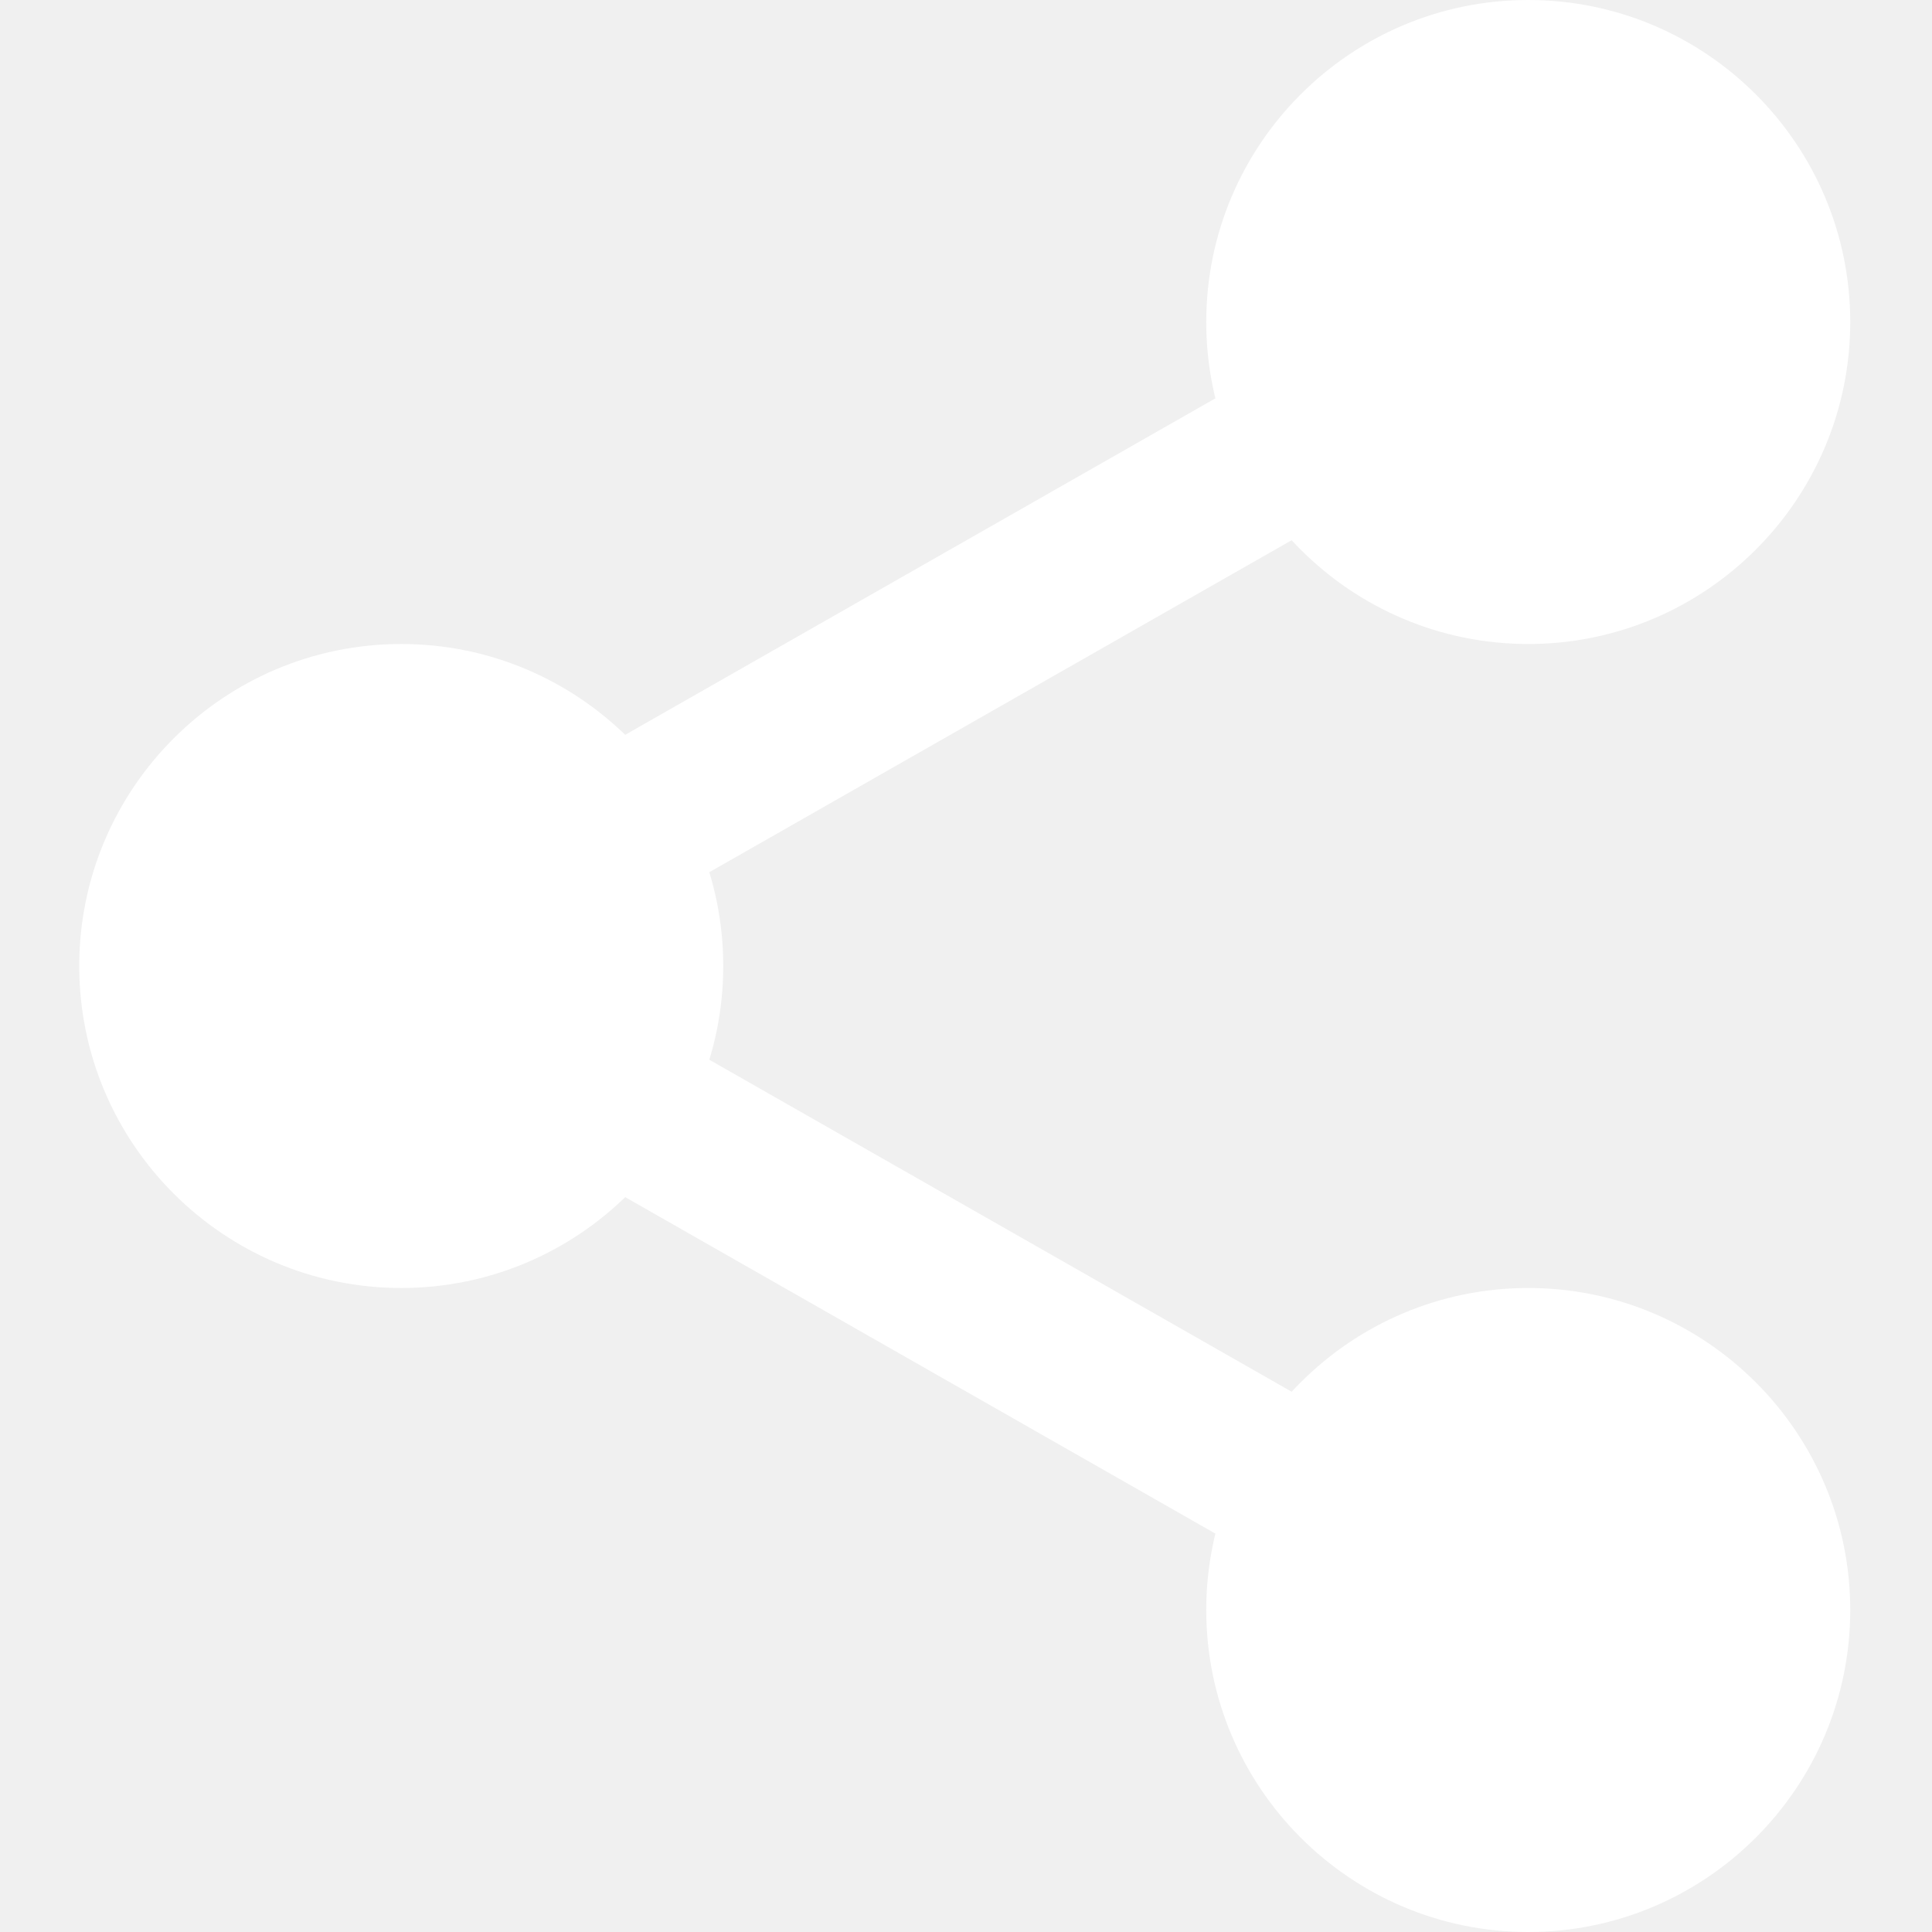
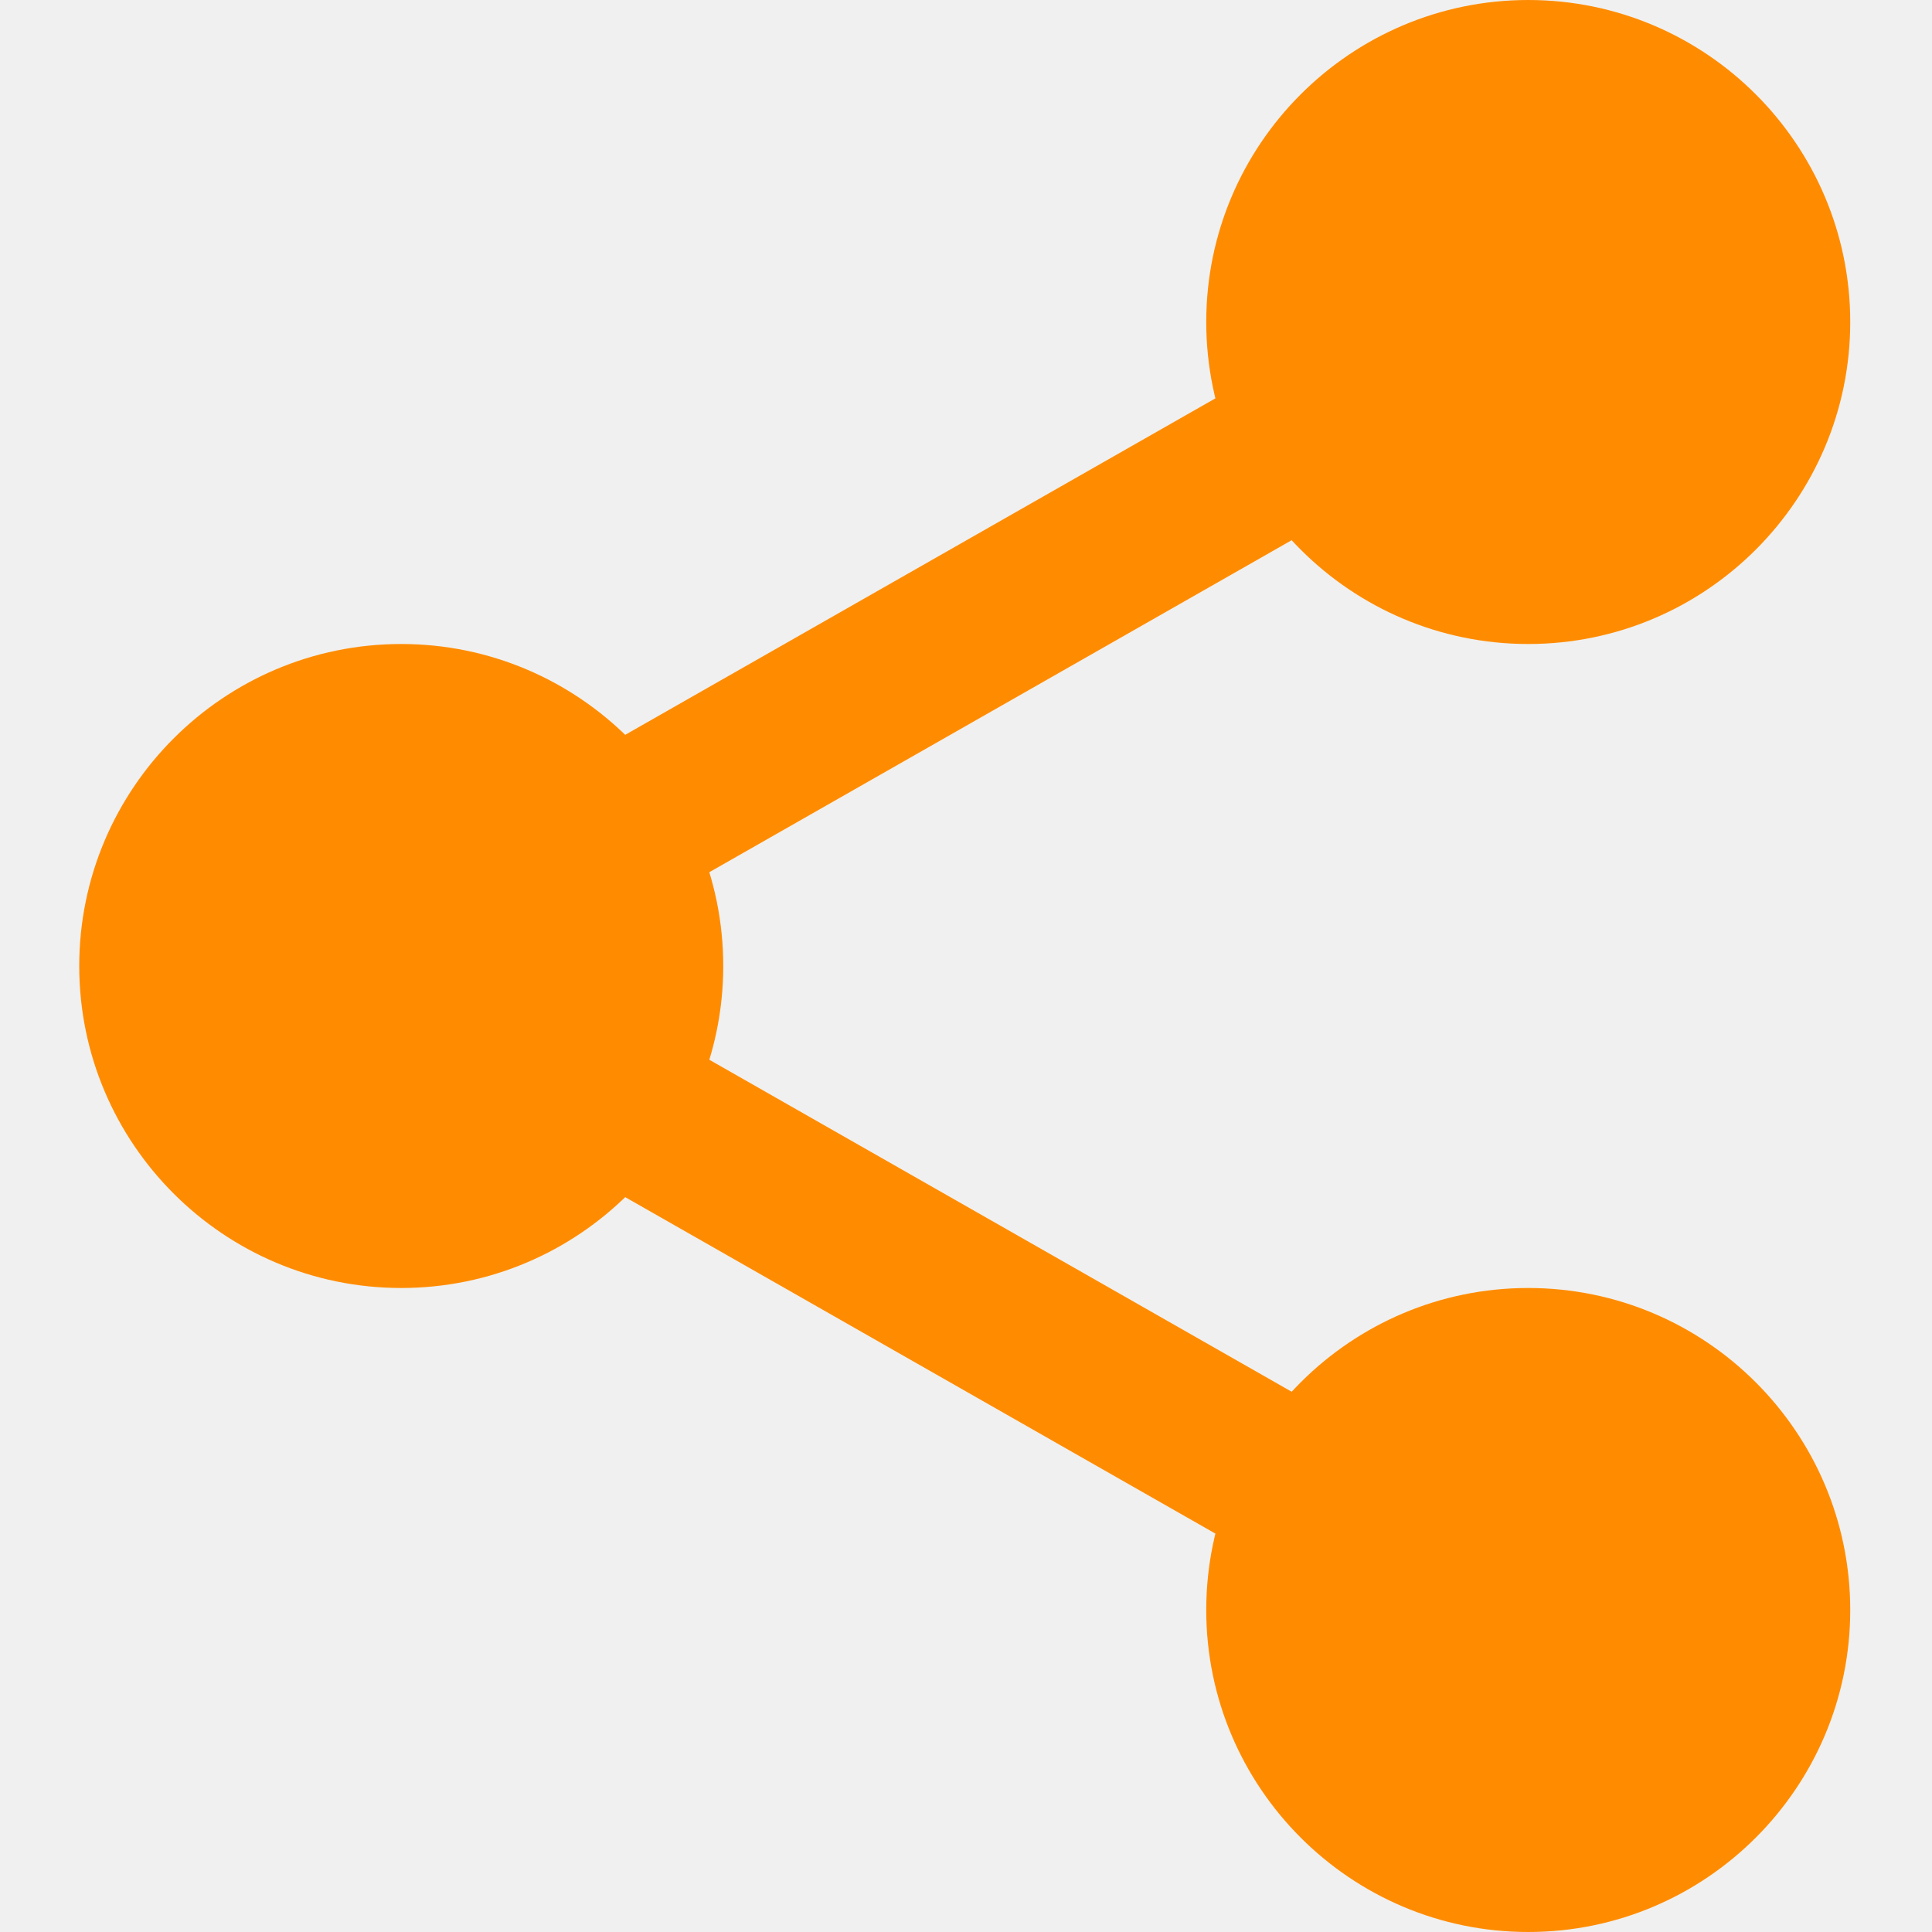
- <svg xmlns="http://www.w3.org/2000/svg" fill="#ffffff" height="512pt" viewBox="-21 0 512 512" width="512pt">
+ <svg xmlns="http://www.w3.org/2000/svg" fill="#ff8c00" height="512pt" viewBox="-21 0 512 512" width="512pt">
  <path d="m453.332 85.332c0 38.293-31.039 69.336-69.332 69.336s-69.332-31.043-69.332-69.336c0-38.289 31.039-69.332 69.332-69.332s69.332 31.043 69.332 69.332zm0 0" />
  <path d="m384 170.668c-47.062 0-85.332-38.273-85.332-85.336 0-47.059 38.27-85.332 85.332-85.332s85.332 38.273 85.332 85.332c0 47.062-38.27 85.336-85.332 85.336zm0-138.668c-29.418 0-53.332 23.938-53.332 53.332 0 29.398 23.914 53.336 53.332 53.336s53.332-23.938 53.332-53.336c0-29.395-23.914-53.332-53.332-53.332zm0 0" />
  <path d="m453.332 426.668c0 38.289-31.039 69.332-69.332 69.332s-69.332-31.043-69.332-69.332c0-38.293 31.039-69.336 69.332-69.336s69.332 31.043 69.332 69.336zm0 0" />
  <path d="m384 512c-47.062 0-85.332-38.273-85.332-85.332 0-47.062 38.27-85.336 85.332-85.336s85.332 38.273 85.332 85.336c0 47.059-38.27 85.332-85.332 85.332zm0-138.668c-29.418 0-53.332 23.938-53.332 53.336 0 29.395 23.914 53.332 53.332 53.332s53.332-23.938 53.332-53.332c0-29.398-23.914-53.336-53.332-53.336zm0 0" />
  <path d="m154.668 256c0 38.293-31.043 69.332-69.336 69.332-38.289 0-69.332-31.039-69.332-69.332s31.043-69.332 69.332-69.332c38.293 0 69.336 31.039 69.336 69.332zm0 0" />
  <path d="m85.332 341.332c-47.059 0-85.332-38.27-85.332-85.332s38.273-85.332 85.332-85.332c47.062 0 85.336 38.27 85.336 85.332s-38.273 85.332-85.336 85.332zm0-138.664c-29.418 0-53.332 23.934-53.332 53.332s23.914 53.332 53.332 53.332c29.422 0 53.336-23.934 53.336-53.332s-23.914-53.332-53.336-53.332zm0 0" />
  <path d="m135.703 245.762c-7.426 0-14.637-3.863-18.562-10.773-5.824-10.219-2.238-23.254 7.98-29.102l197.949-112.852c10.219-5.867 23.254-2.281 29.102 7.977 5.824 10.219 2.238 23.254-7.98 29.102l-197.953 112.852c-3.328 1.898-6.953 2.797-10.535 2.797zm0 0" />
  <path d="m333.633 421.762c-3.586 0-7.211-.898-10.539-2.797l-197.953-112.852c-10.219-5.824-13.801-18.859-7.977-29.102 5.801-10.238 18.855-13.844 29.098-7.977l197.953 112.852c10.219 5.824 13.801 18.859 7.977 29.102-3.945 6.91-11.156 10.773-18.559 10.773zm0 0" />
</svg>
